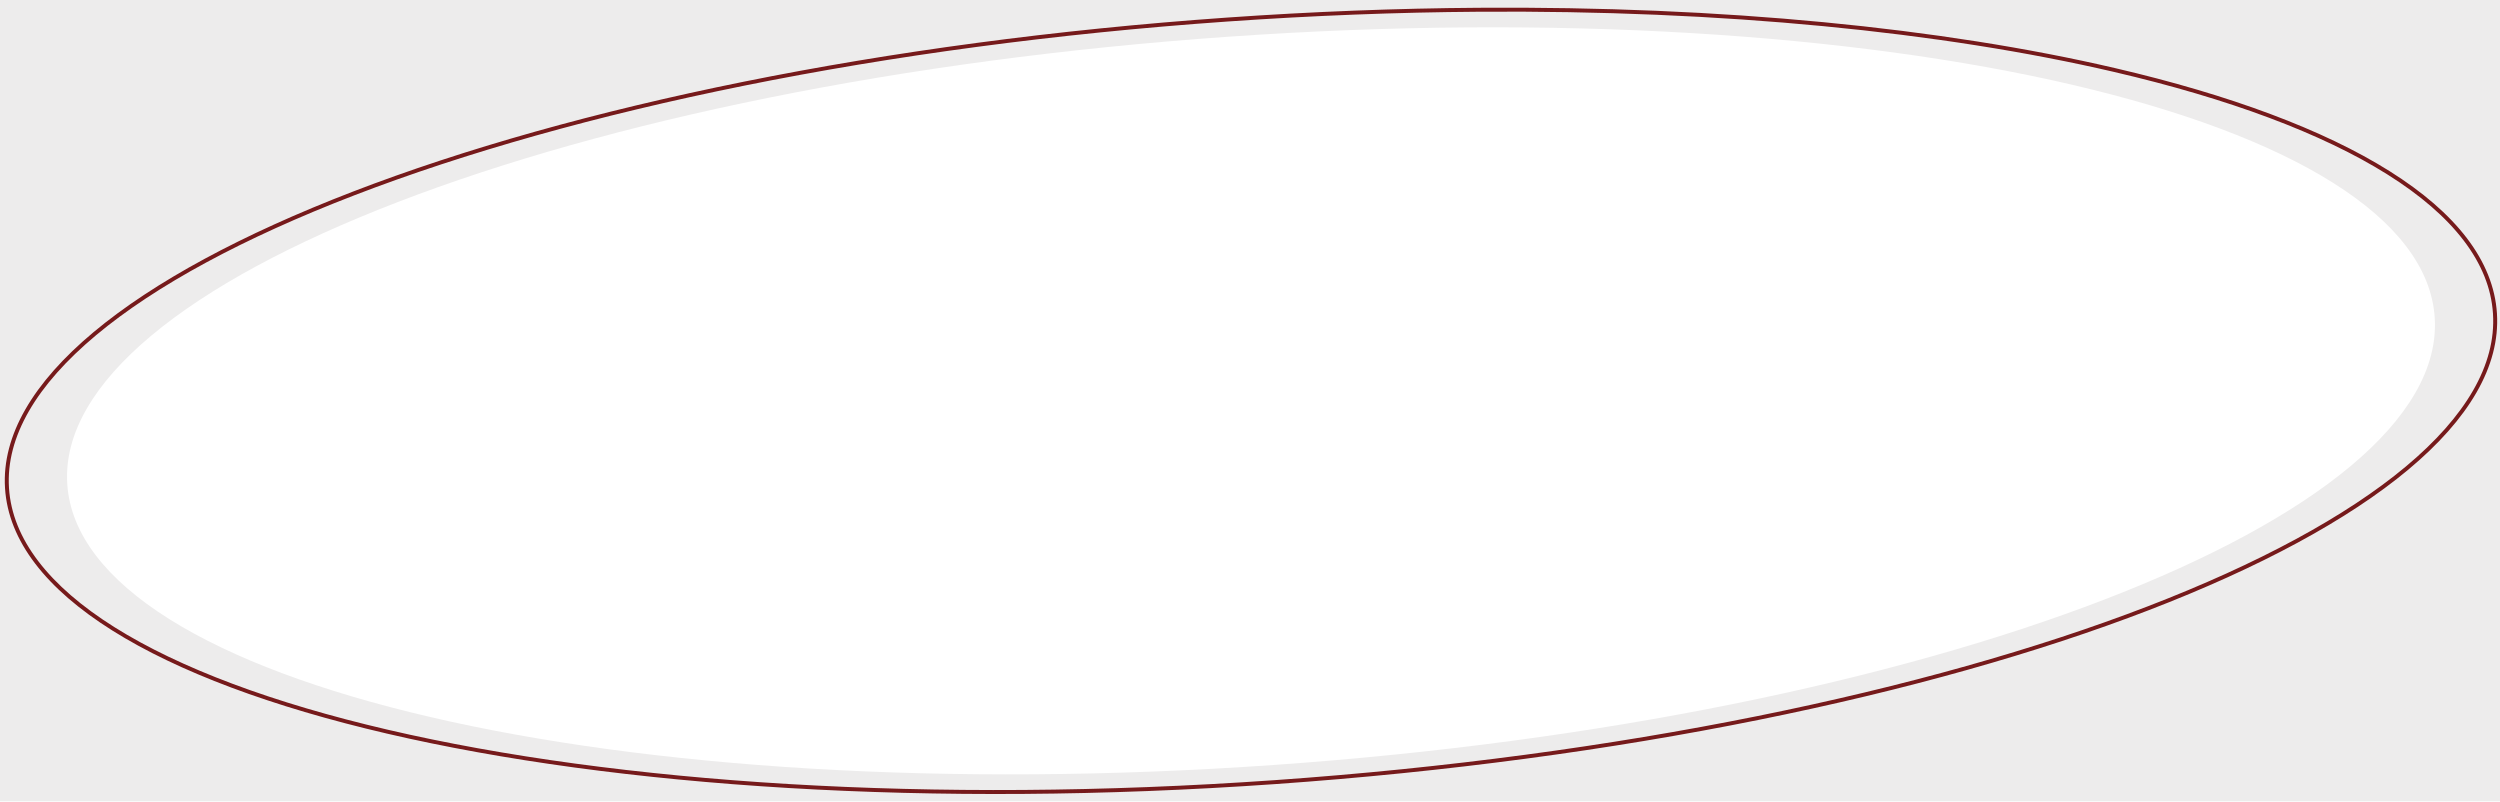
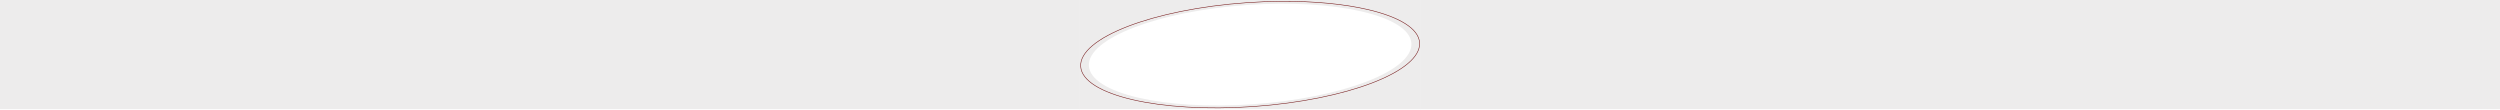
- <svg xmlns="http://www.w3.org/2000/svg" width="3154" height="1011" viewBox="0 0 3154 1011" fill="none">
+ <svg xmlns="http://www.w3.org/2000/svg" width="23154" height="1011" viewBox="-10000 0 23154 1011" fill="none">
+   <path d="M-10000 0H2V1011H-10000Z M3152 0H13154V1011H3152Z" fill="#EDECEC" />
  <path d="M3154 1011H0V0H3154V1011ZM3071.66 401.023C3055.75 147.319 2374.22 -11.482 1549.44 46.332C724.649 104.146 68.93 356.683 84.846 610.388C100.762 864.092 782.285 1022.89 1607.07 965.08C2431.86 907.264 3087.58 654.728 3071.66 401.023Z" fill="#EDECEC" />
  <path d="M1865.31 9.801C1762.58 10.534 1656.42 14.578 1547.89 22.186C1113.8 52.614 724.286 134.264 445.275 241.719C305.755 295.452 194 355.569 118.052 419.02C42.053 482.515 2.155 549.197 6.338 615.871C10.52 682.546 58.41 743.097 141.683 795.434C224.9 847.733 343.192 891.727 488.205 925.516C778.2 993.087 1174.5 1019.65 1608.6 989.225C2042.7 958.79 2432.2 877.146 2711.22 769.691C2850.74 715.959 2962.5 655.84 3038.44 592.389C3114.44 528.894 3154.34 462.213 3150.15 395.537C3145.97 328.863 3098.09 268.311 3014.81 215.975C2931.6 163.675 2813.3 119.683 2668.28 85.895C2450.79 35.216 2173.5 7.603 1865.31 9.801ZM1865.36 14.805C2173.23 12.616 2450.18 40.207 2667.15 90.764C2811.82 124.471 2929.68 168.374 3012.15 220.209C3094.69 272.081 3141.12 331.368 3145.16 395.85V395.852C3149.21 460.334 3110.57 525.61 3035.23 588.553C2959.95 651.452 2848.61 711.42 2709.42 765.026C2431.07 872.225 2041.93 953.831 1608.25 984.236C1174.56 1014.63 778.634 988.053 489.338 920.645C344.676 886.937 226.823 843.036 144.345 791.201C61.811 739.329 15.373 680.038 11.328 615.557C7.283 551.075 45.918 485.801 121.257 422.858C196.544 359.958 307.886 299.99 447.074 246.385C725.421 139.186 1114.56 57.573 1548.24 27.174C1656.67 19.574 1762.73 15.534 1865.36 14.805Z" fill="#761A1B" />
</svg>
